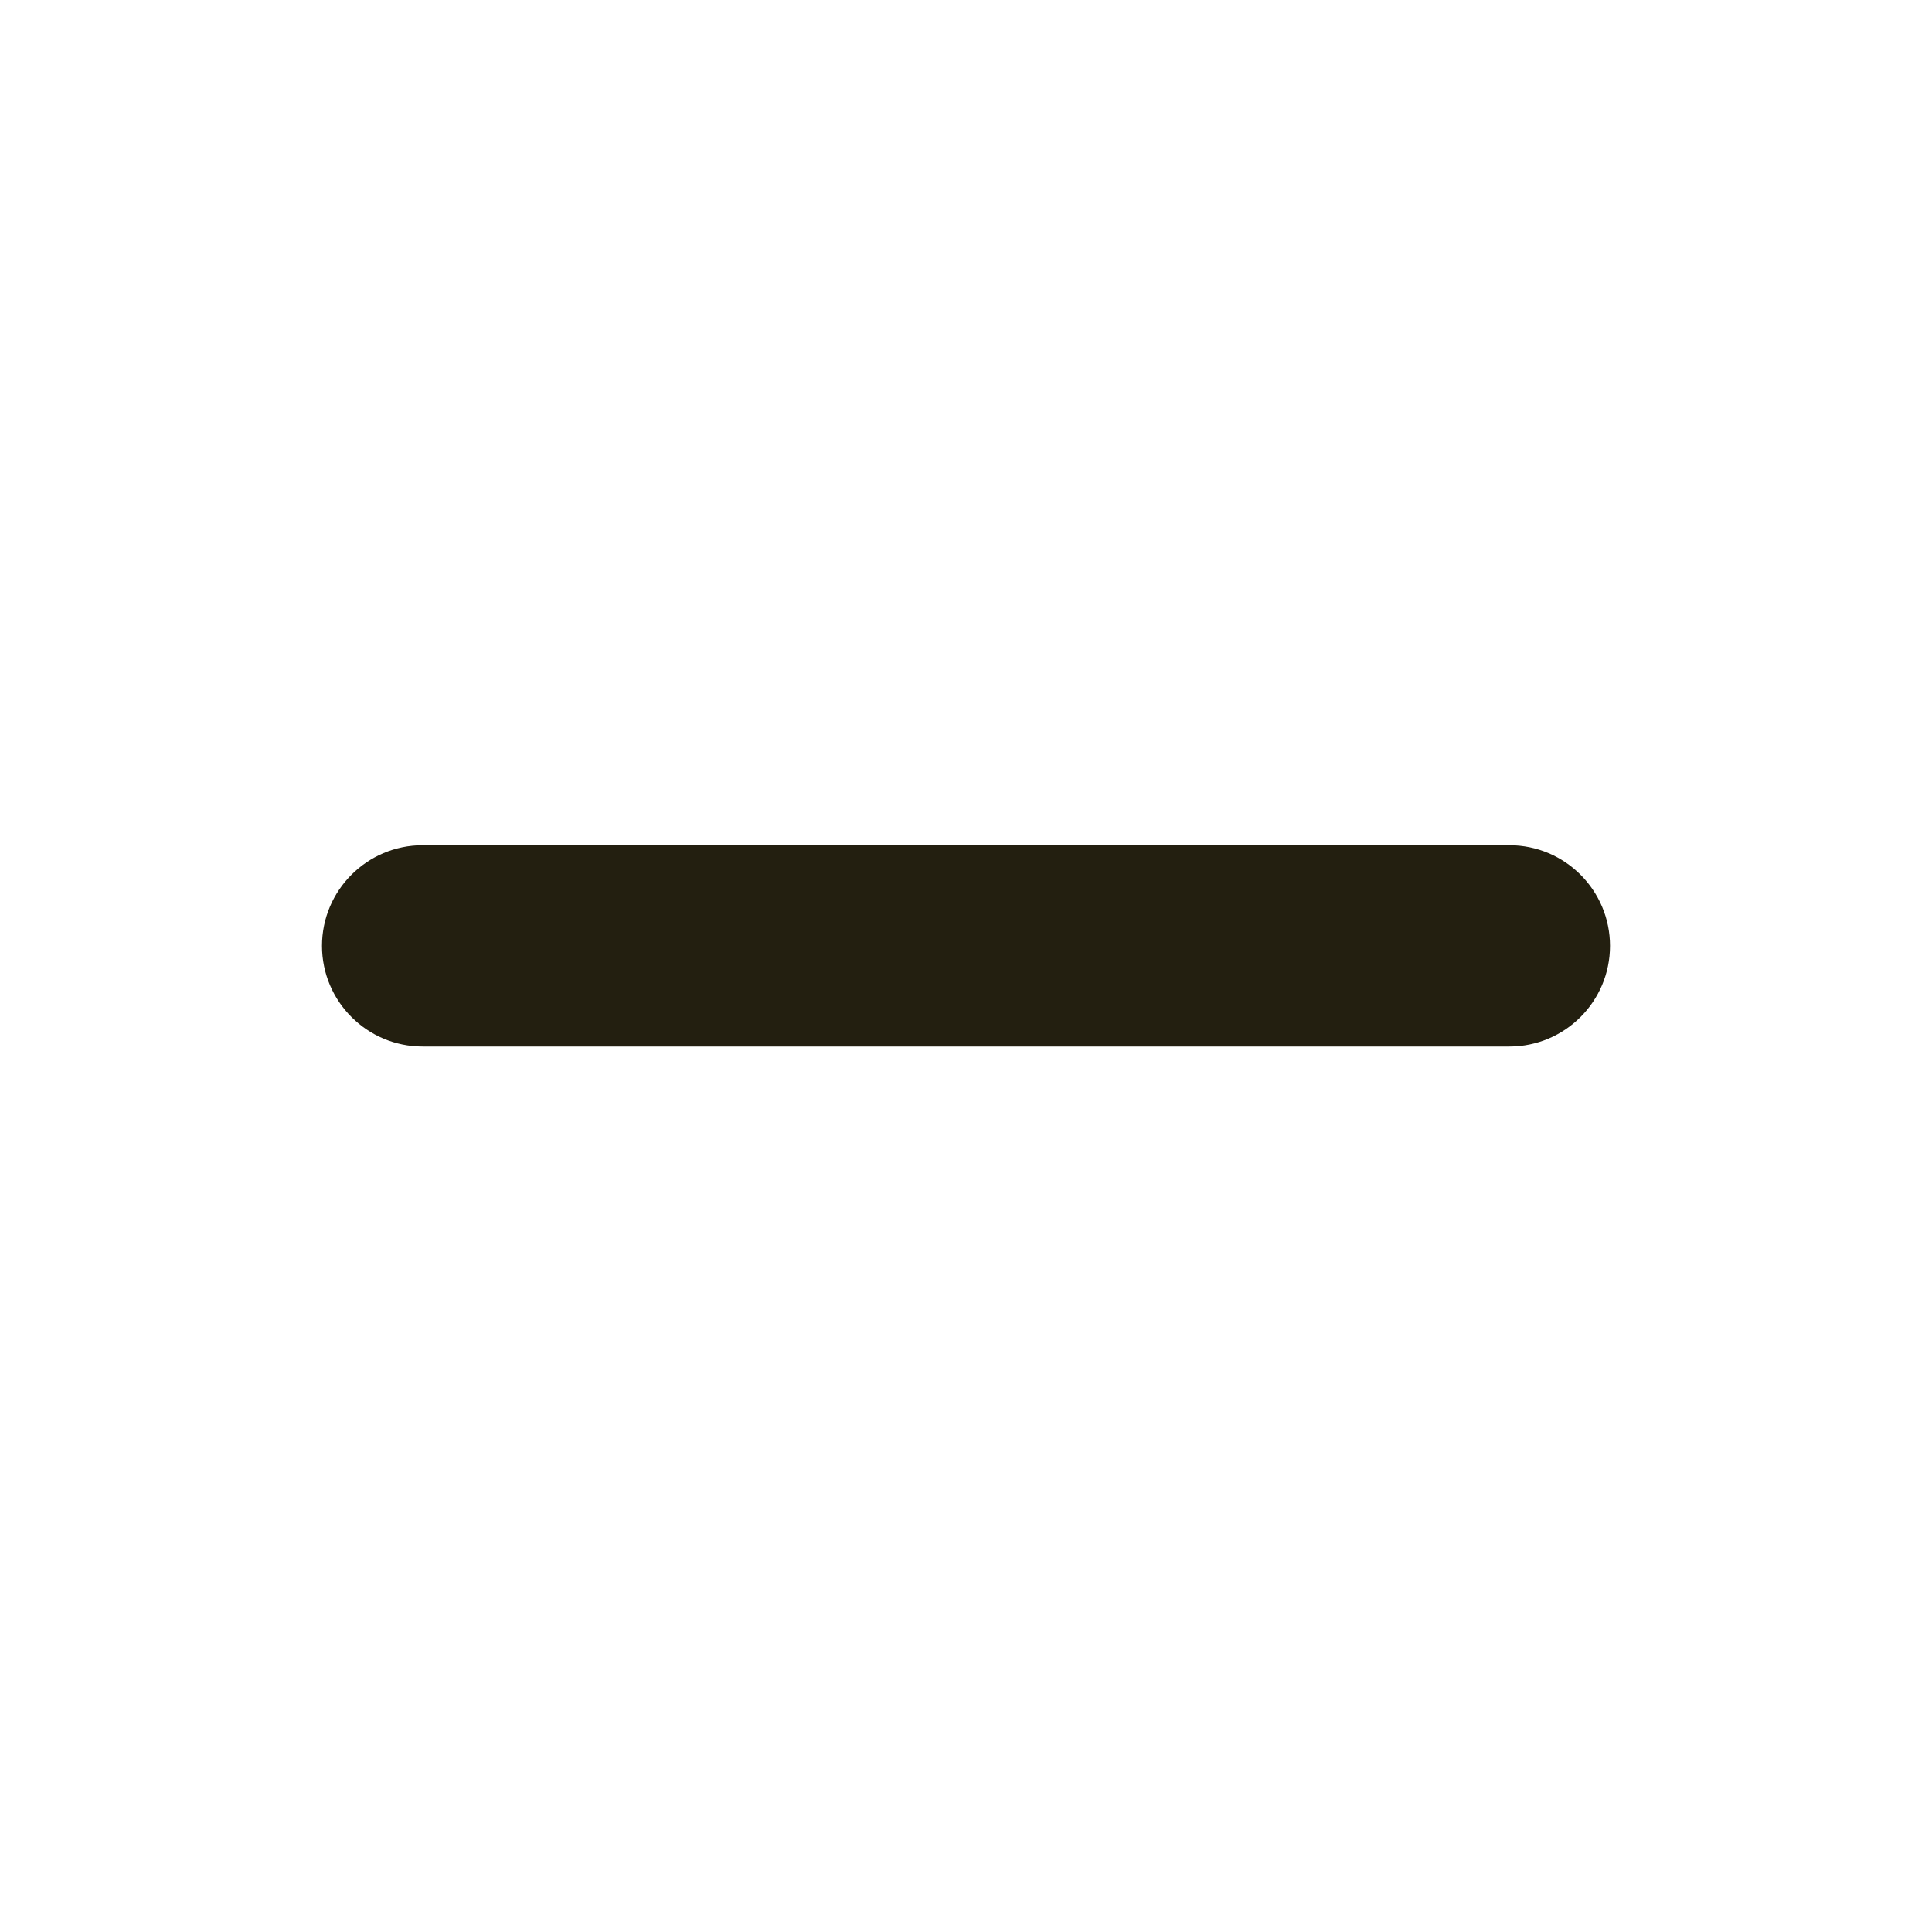
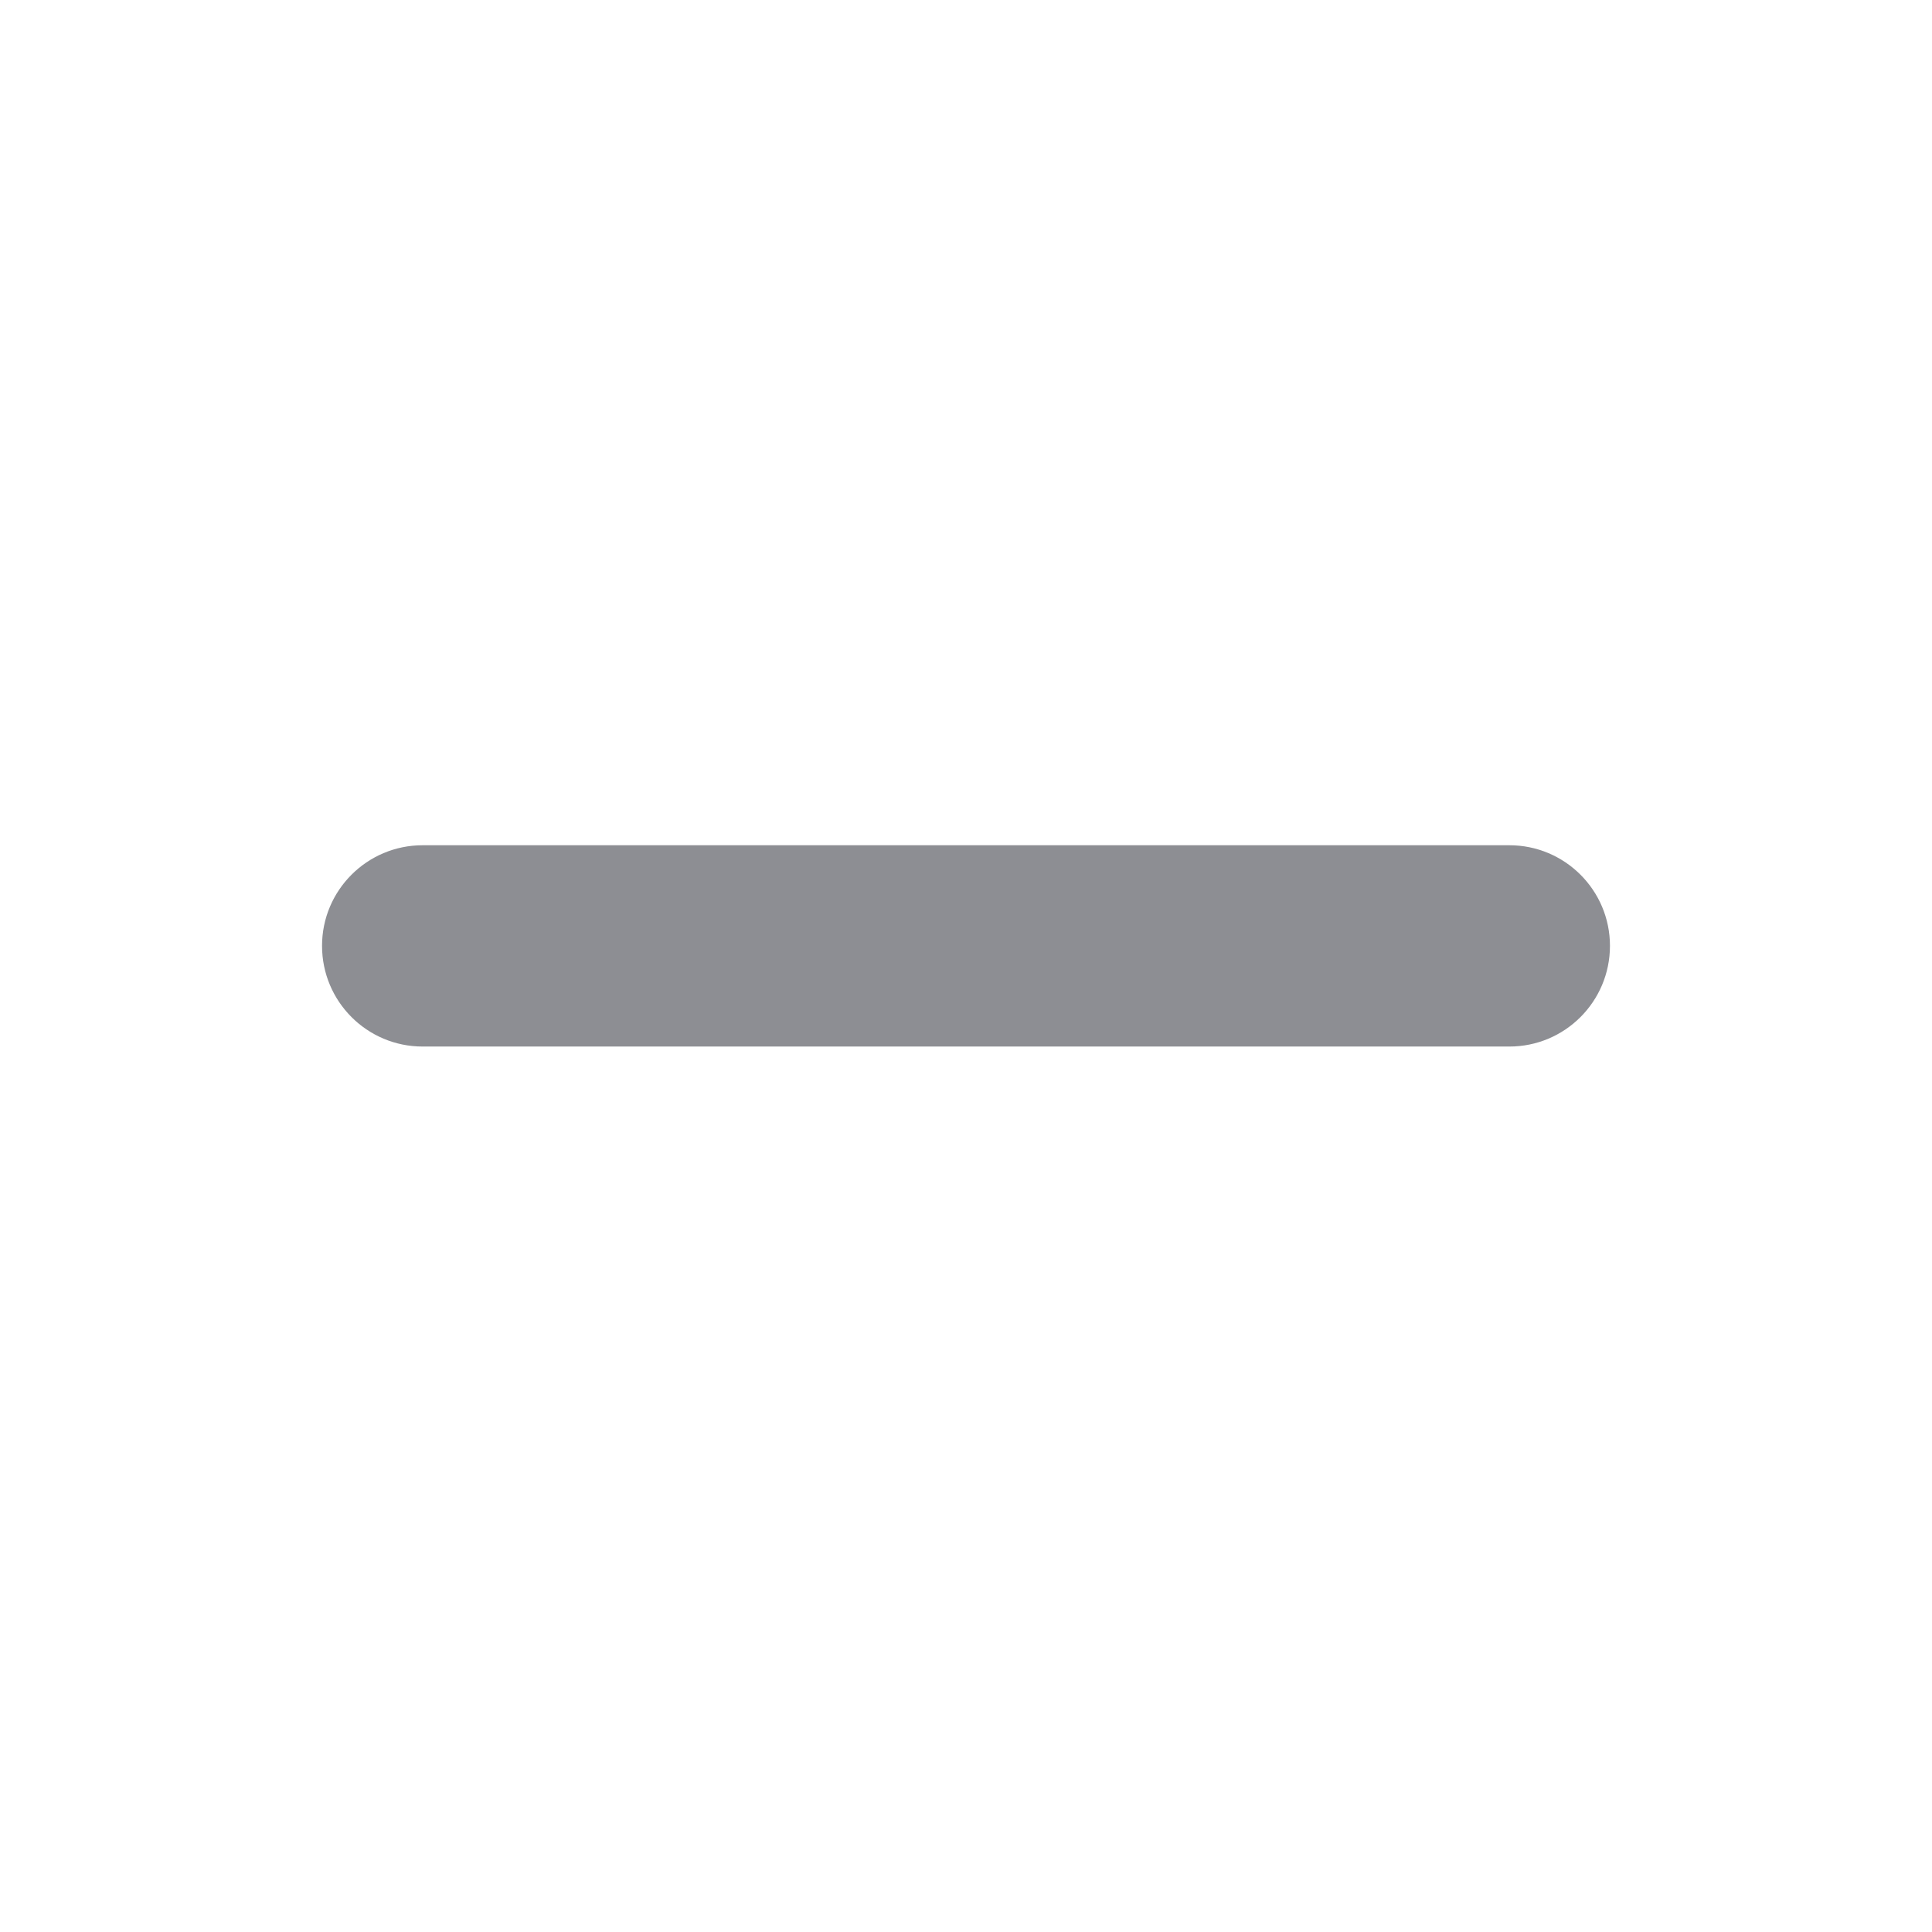
- <svg xmlns="http://www.w3.org/2000/svg" width="24" height="24" viewBox="0 0 24 24" fill="none">
-   <path fill-rule="evenodd" clip-rule="evenodd" d="M4 11.75C4 11.06 4.56 10.5 5.25 10.5H18.75C19.44 10.5 20 11.06 20 11.75C20 12.44 19.44 13 18.75 13H5.25C4.56 13 4 12.44 4 11.75Z" fill="#231F10" />
+ <svg xmlns="http://www.w3.org/2000/svg" width="16" height="16" viewBox="0 0 16 16" fill="none">
+   <path fill-rule="evenodd" clip-rule="evenodd" d="M2.667 7.833C2.667 7.373 3.04 7 3.5 7H12.5C12.96 7 13.333 7.373 13.333 7.833C13.333 8.294 12.96 8.667 12.5 8.667H3.5C3.04 8.667 2.667 8.294 2.667 7.833Z" fill="#8D8E93" />
</svg>
